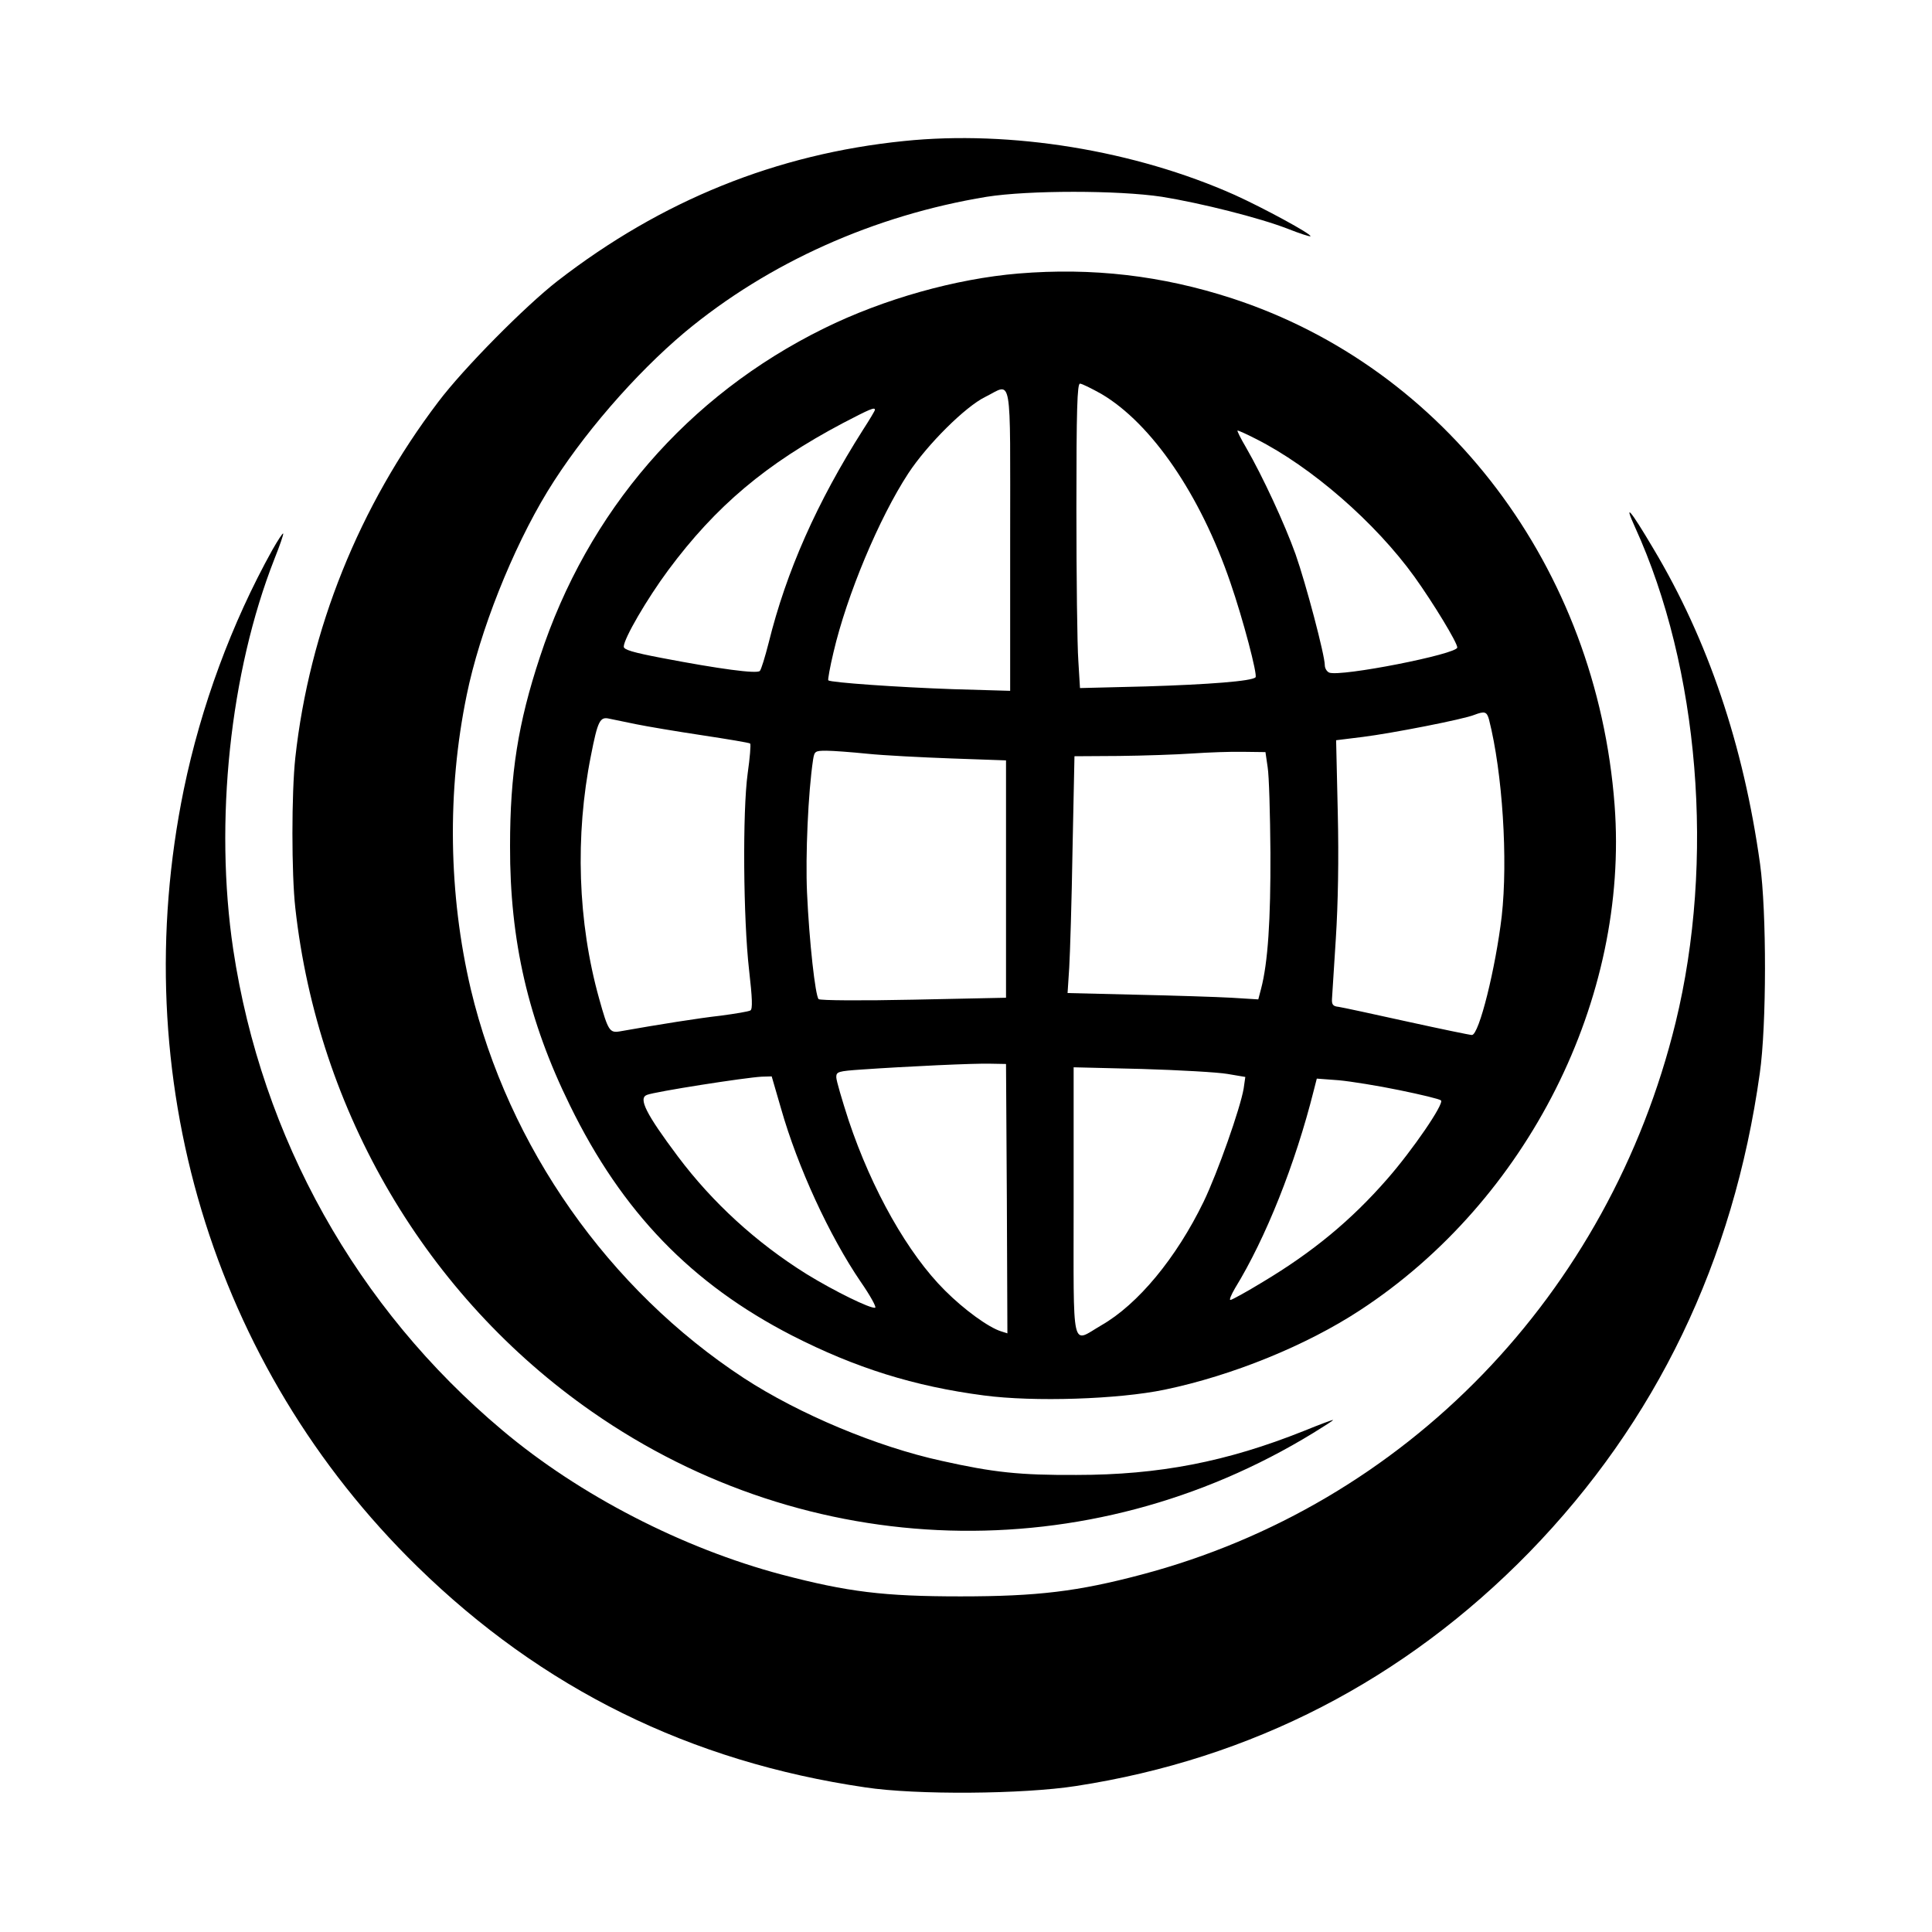
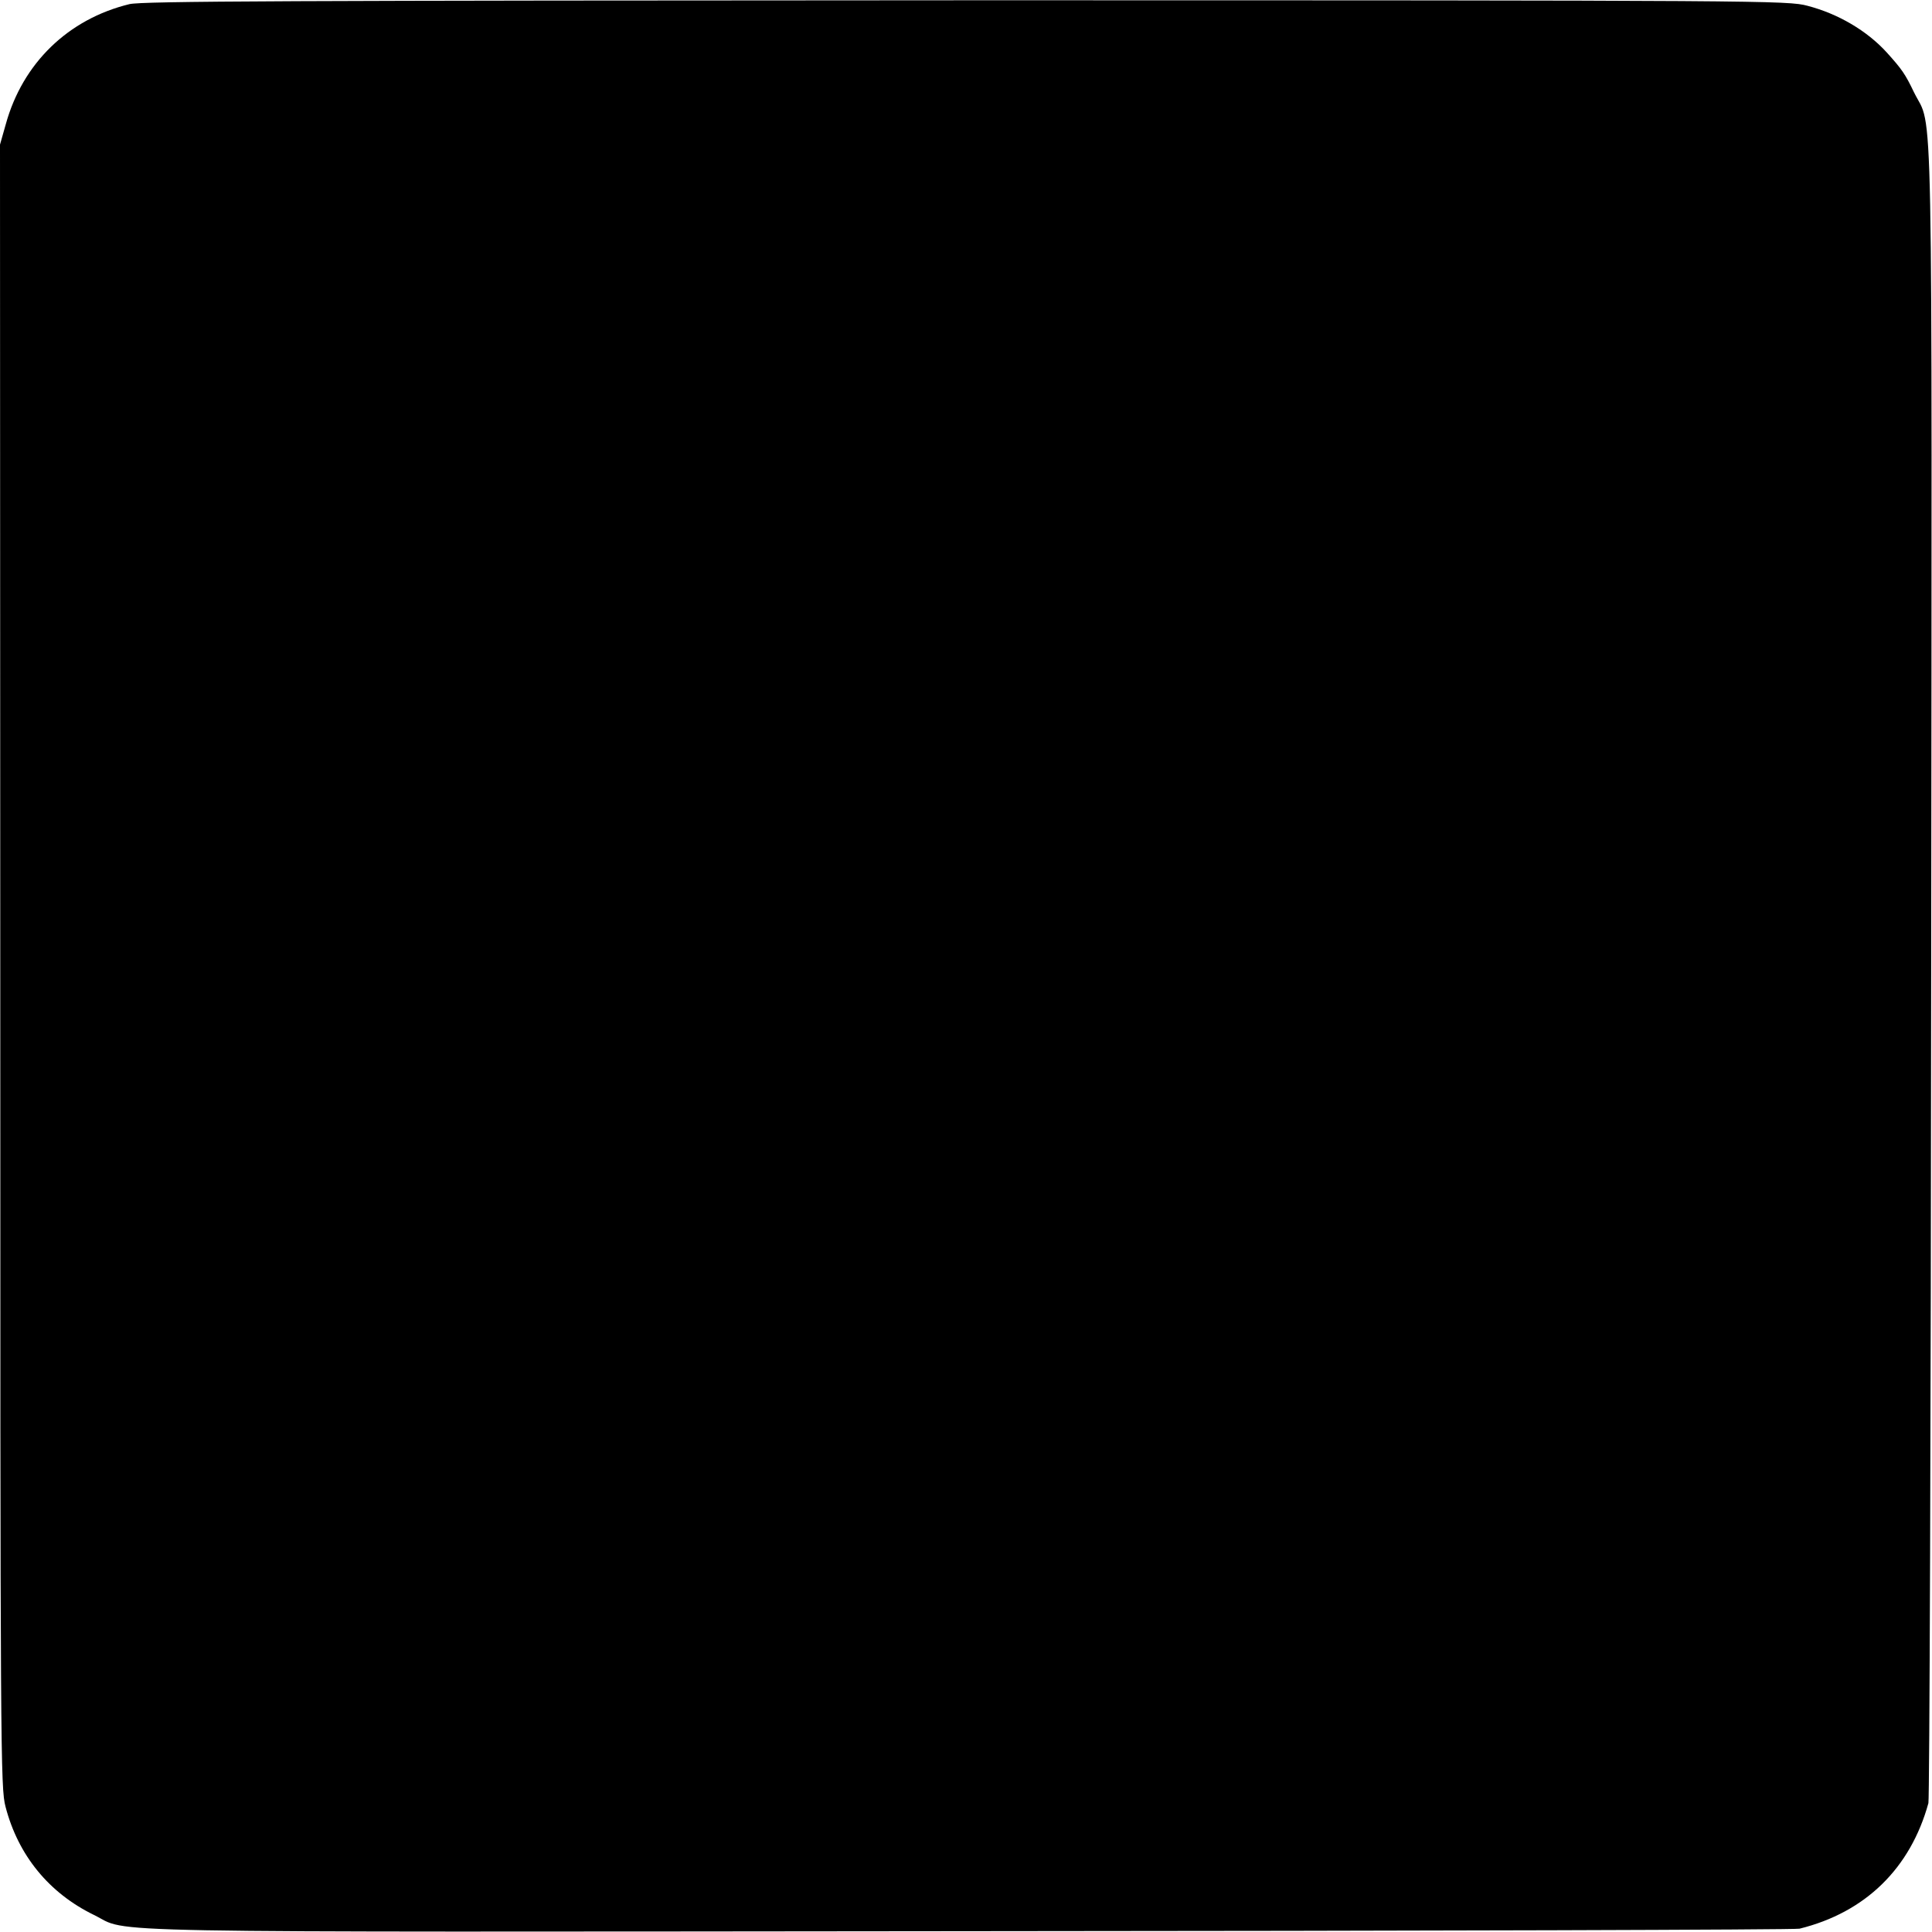
<svg xmlns="http://www.w3.org/2000/svg" version="1.0" width="700pt" height="700pt" viewBox="0 0 700 700" preserveAspectRatio="xMidYMid meet">
  <g transform="translate(0,700) scale(0.1,-0.1)" fill="#000000" stroke="none">
-     <path d="M3275 6489 c-462 -47 -878 -215 -1255 -507 -117 -91 -340 -316 -432 -438 -287 -378 -467 -826 -518 -1289 -14 -128 -14 -422 0 -545 82 -739 476 -1408 1075 -1825 783 -546 1798 -576 2613 -77 39 24 72 45 72 47 0 2 -48 -16 -107 -40 -278 -111 -523 -159 -823 -159 -206 -1 -300 9 -488 51 -234 51 -516 169 -717 300 -490 321 -853 838 -989 1408 -81 344 -87 718 -15 1067 47 230 165 528 293 738 123 201 317 425 498 577 302 251 685 423 1093 490 152 24 476 24 635 0 142 -23 353 -76 456 -116 43 -17 80 -29 82 -27 6 7 -171 103 -275 150 -361 161 -811 235 -1198 195z" />
-     <path d="M3690 6009 c-227 -19 -488 -92 -705 -199 -493 -243 -856 -662 -1029 -1191 -79 -239 -108 -423 -108 -684 -1 -343 66 -633 217 -940 189 -387 441 -647 805 -834 229 -117 442 -184 695 -217 181 -24 487 -14 655 21 245 51 513 160 708 288 607 397 975 1129 922 1830 -65 860 -611 1583 -1386 1836 -255 83 -507 112 -774 90z m300 -436 c182 -107 359 -365 468 -684 46 -133 99 -335 91 -343 -13 -14 -170 -26 -395 -33 l-241 -6 -6 99 c-4 54 -7 303 -7 552 0 359 3 452 13 452 7 0 41 -17 77 -37z m-330 -530 l0 -546 -207 6 c-201 7 -443 24 -452 32 -2 2 6 48 19 102 48 206 165 486 271 648 69 105 207 242 279 277 99 49 90 103 90 -519z m-490 472 c0 -3 -19 -35 -43 -72 -167 -263 -278 -513 -342 -772 -13 -51 -27 -97 -32 -102 -11 -11 -146 7 -355 47 -105 20 -138 30 -138 41 0 29 84 173 161 277 173 233 355 386 633 533 98 51 116 59 116 48z m1380 -105 c201 -101 433 -303 575 -500 68 -95 155 -238 155 -256 0 -24 -422 -107 -464 -91 -9 4 -16 16 -16 27 0 36 -68 294 -106 402 -39 109 -119 282 -179 386 -20 34 -34 62 -31 62 4 0 33 -13 66 -30z m845 -1017 c49 -193 69 -508 46 -713 -22 -187 -82 -430 -108 -430 -7 0 -113 22 -236 49 -122 27 -233 51 -247 53 -20 2 -25 8 -24 28 1 14 7 113 14 220 8 126 11 288 7 456 l-6 262 97 12 c104 13 366 64 404 80 37 14 45 12 53 -17z m-3090 -17 c39 -8 146 -26 239 -40 92 -14 171 -27 174 -30 3 -3 -1 -52 -9 -108 -19 -138 -16 -528 5 -712 12 -104 13 -142 5 -147 -7 -4 -55 -12 -108 -19 -80 -9 -219 -31 -366 -57 -36 -6 -42 3 -74 118 -78 278 -88 591 -30 881 25 128 33 142 67 134 15 -3 59 -12 97 -20z m838 -107 c58 -6 195 -13 304 -17 l198 -7 0 -430 0 -430 -335 -7 c-187 -4 -339 -3 -344 2 -12 12 -34 208 -42 386 -6 134 4 363 22 482 5 30 7 32 48 32 23 0 90 -5 149 -11z m1450 -49 c5 -30 9 -170 10 -310 1 -243 -9 -398 -34 -493 l-10 -38 -97 6 c-53 3 -209 8 -346 11 l-248 6 6 92 c3 50 9 243 12 429 l7 337 161 1 c89 1 208 5 266 9 58 4 141 7 185 6 l80 -1 8 -55z m-945 -1563 l2 -488 -22 7 c-46 14 -135 79 -204 148 -134 133 -265 365 -349 616 -24 74 -45 145 -45 157 0 20 6 22 93 28 159 11 410 23 467 21 l55 -1 3 -488z m799 452 l65 -11 -6 -42 c-12 -71 -94 -304 -145 -410 -99 -204 -238 -372 -371 -448 -110 -64 -100 -109 -100 449 l0 486 246 -6 c136 -4 276 -12 311 -18z m-1617 -126 c60 -211 175 -461 289 -628 34 -49 57 -91 52 -93 -16 -5 -150 61 -249 122 -181 113 -340 258 -466 426 -116 155 -144 211 -112 223 30 12 357 63 416 66 l36 1 34 -117z m2241 67 c78 -16 145 -32 150 -37 12 -12 -103 -180 -195 -285 -130 -149 -269 -264 -451 -373 -59 -36 -112 -65 -117 -65 -5 0 3 19 17 43 111 181 218 449 285 716 l11 43 80 -6 c43 -4 143 -20 220 -36z" />
-     <path d="M5924 5090 c233 -511 290 -1209 147 -1795 -241 -985 -978 -1747 -1935 -2000 -230 -61 -376 -79 -656 -79 -278 0 -408 16 -648 79 -358 95 -732 287 -1012 523 -528 443 -872 1059 -975 1742 -69 462 -12 1004 149 1414 20 50 34 91 32 93 -2 2 -19 -24 -39 -59 -148 -266 -259 -568 -321 -868 -213 -1039 102 -2089 846 -2816 453 -443 989 -707 1623 -800 184 -28 572 -25 764 5 636 98 1190 384 1642 847 460 473 740 1055 835 1735 25 174 25 586 1 759 -60 431 -189 812 -387 1143 -84 142 -108 169 -66 77z" />
+     <path d="M469 6985 c-222 -54 -387 -214 -448 -435 l-21 -74 1 -2976 c0 -2873 1 -2977 19 -3046 46 -177 158 -313 320 -392 137 -67 -109 -62 3175 -59 1639 1 2991 5 3005 9 239 59 402 219 467 455 4 15 9 1371 10 3013 3 3301 8 3043 -62 3185 -32 67 -44 84 -99 145 -72 79 -176 140 -287 169 -72 19 -137 20 -3049 20 -2467 -1 -2985 -3 -3031 -14z" />
  </g>
</svg>
